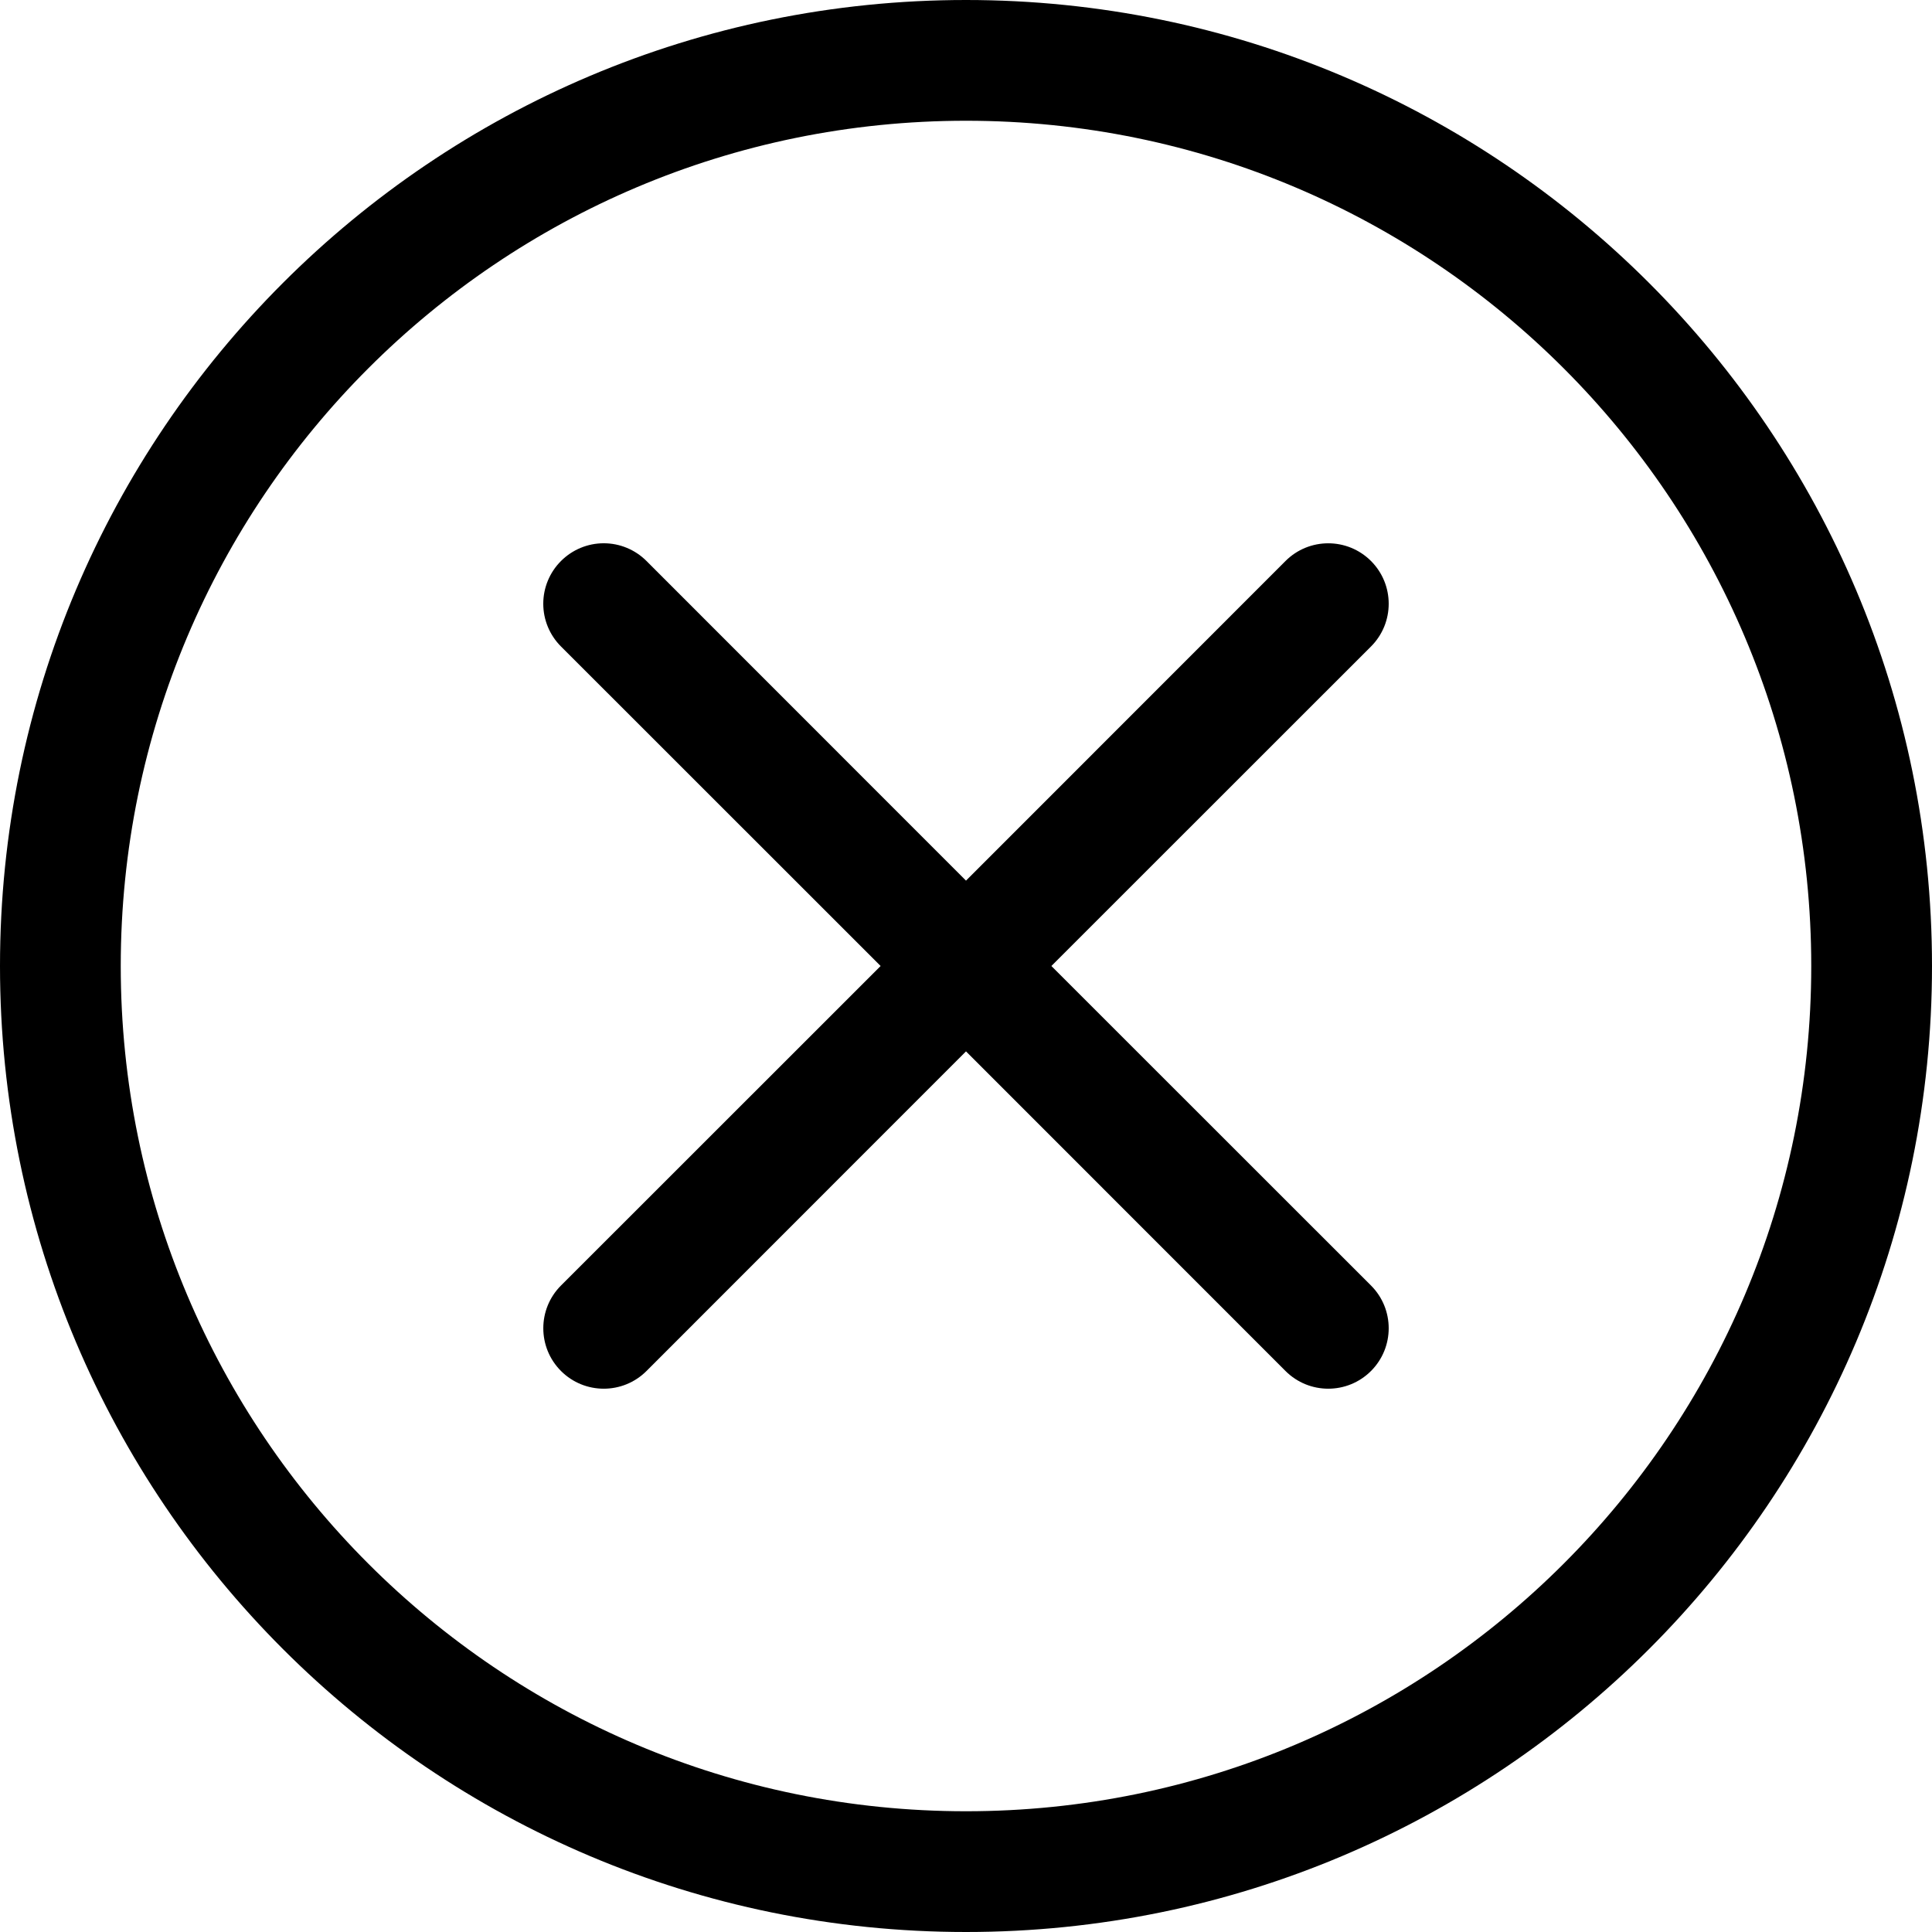
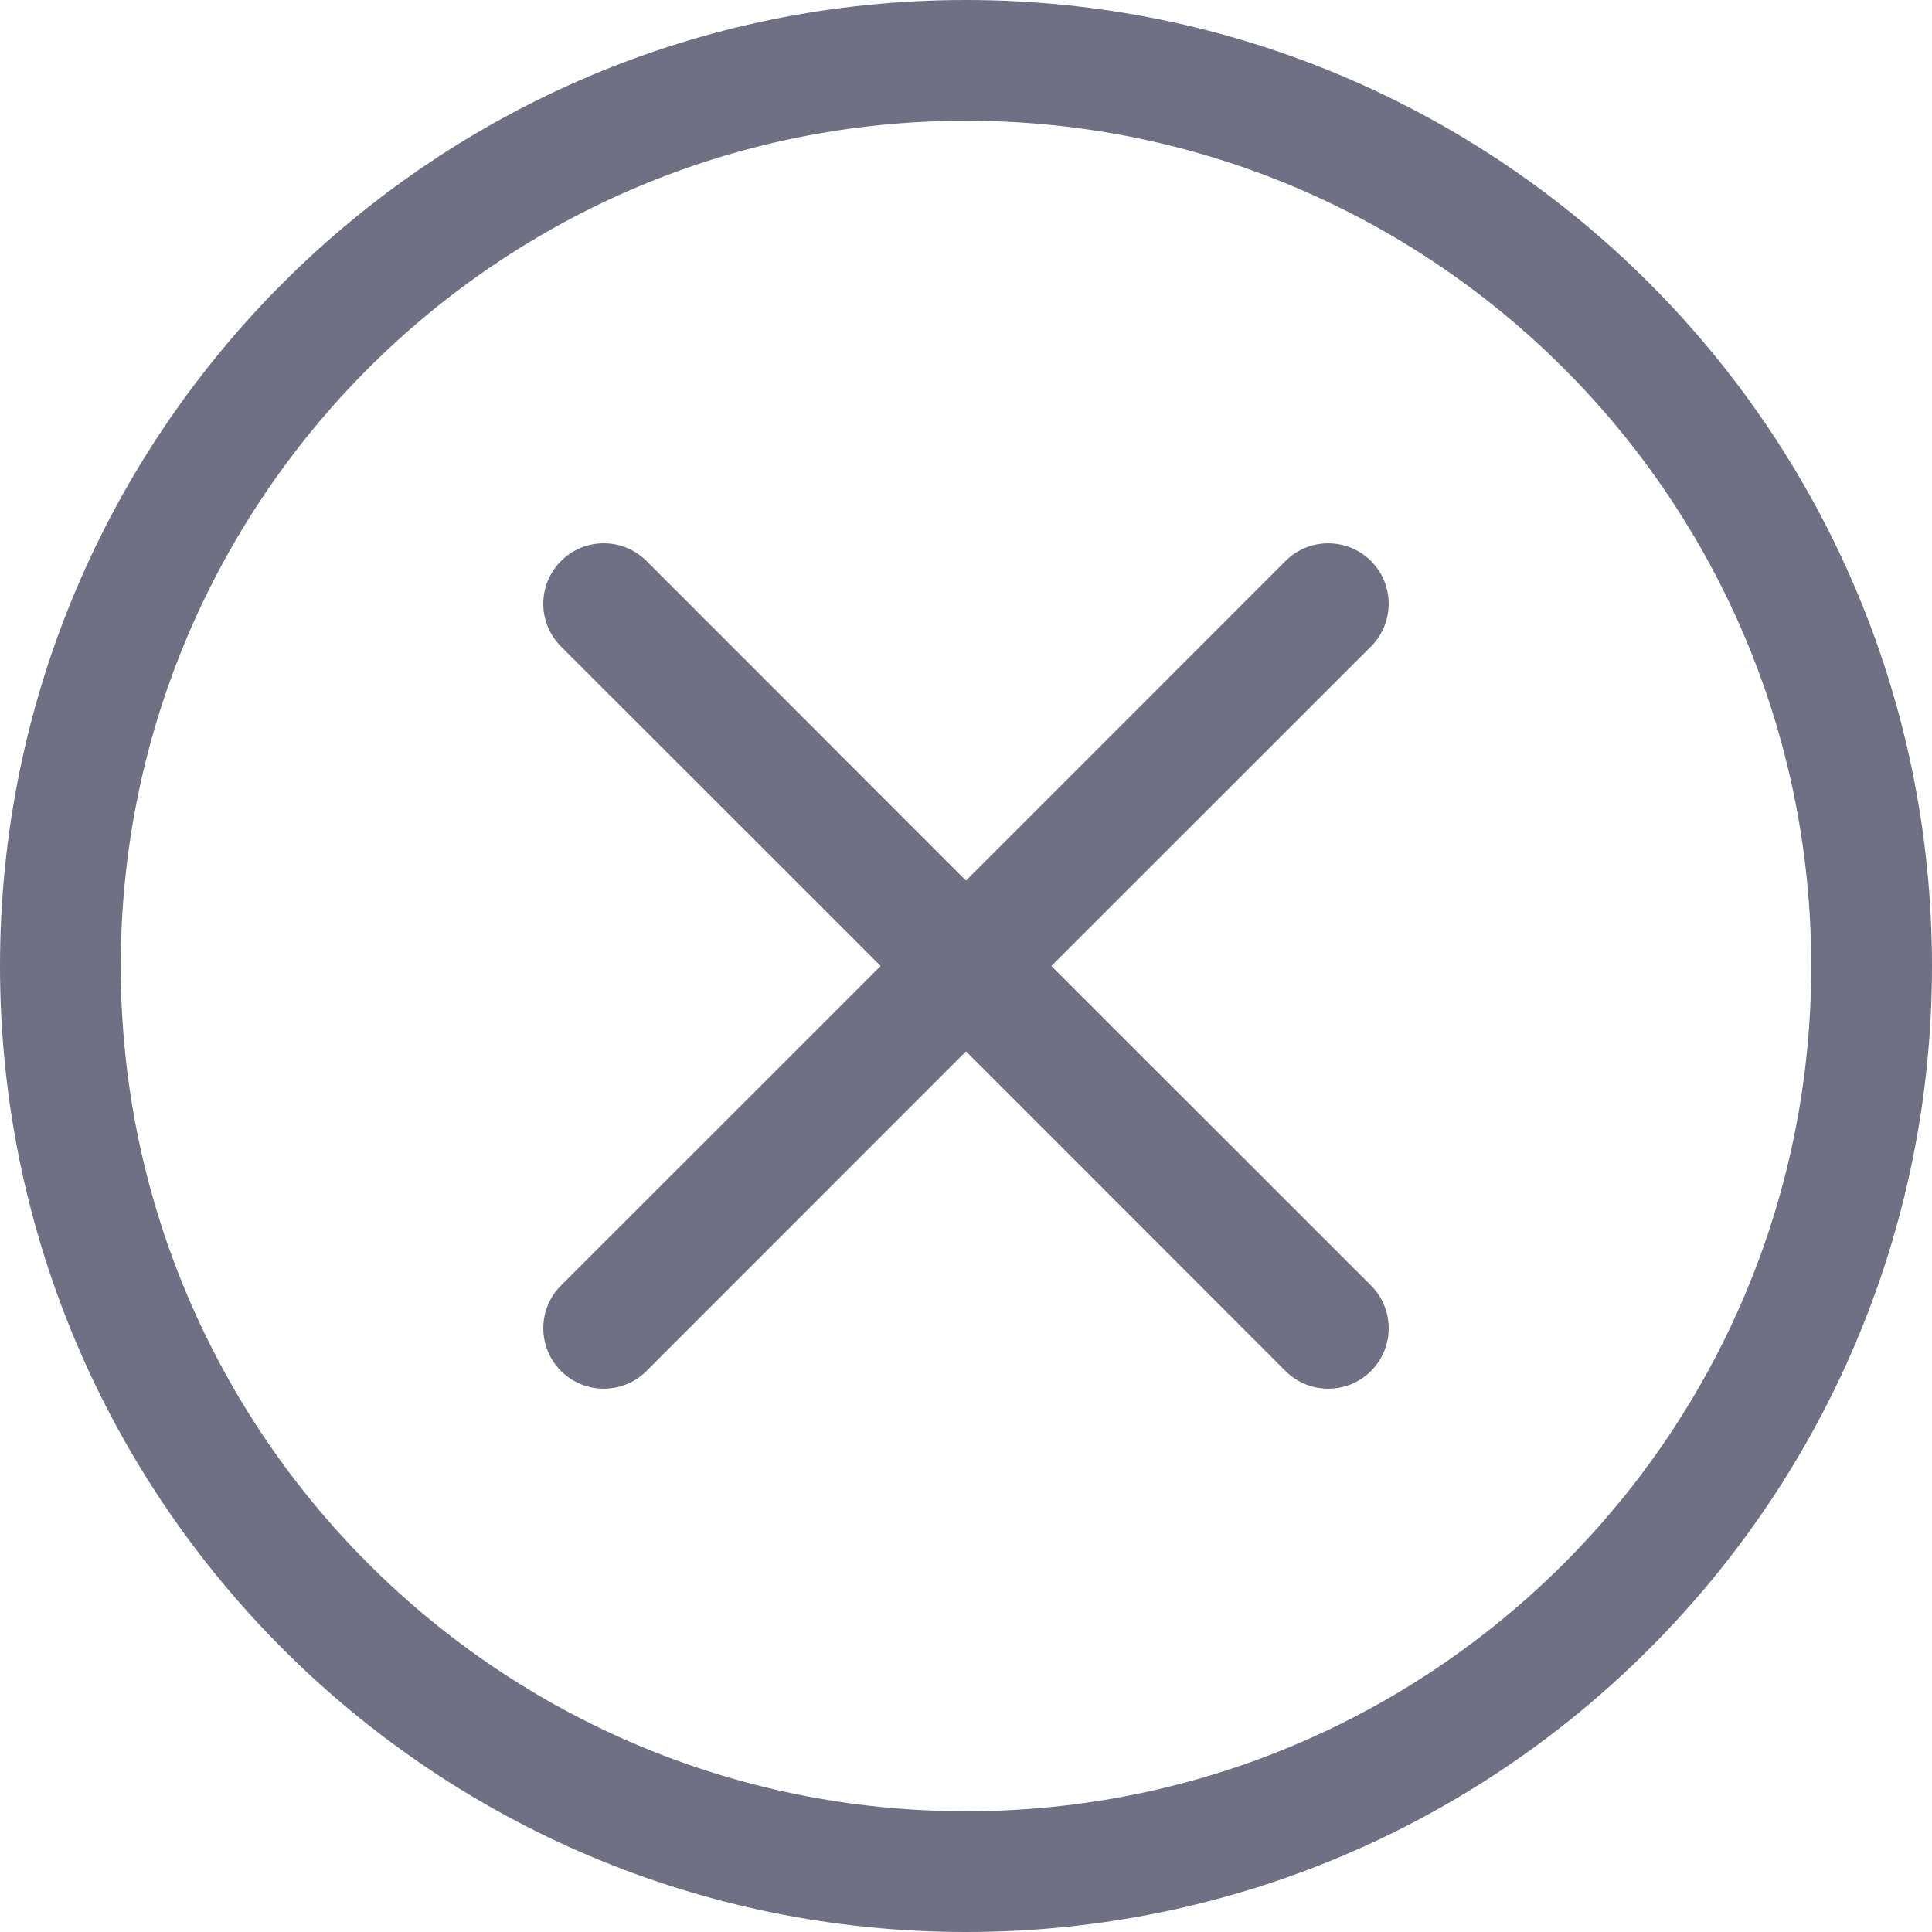
- <svg xmlns="http://www.w3.org/2000/svg" width="16" height="16" fill="currentColor" class="bi bi-x-circle" viewBox="0 0 16 16">
+ <svg xmlns="http://www.w3.org/2000/svg" width="30" height="30" fill="#707084" class="bi bi-x-circle" viewBox="0 0 16 16">
  <path d="M8 15A7 7 0 1 1 8 1a7 7 0 0 1 0 14zm0 1A8 8 0 1 0 8 0a8 8 0 0 0 0 16z" />
  <path d="M4.646 4.646a.5.5 0 0 1 .708 0L8 7.293l2.646-2.647a.5.5 0 0 1 .708.708L8.707 8l2.647 2.646a.5.5 0 0 1-.708.708L8 8.707l-2.646 2.647a.5.5 0 0 1-.708-.708L7.293 8 4.646 5.354a.5.5 0 0 1 0-.708z" />
</svg>
